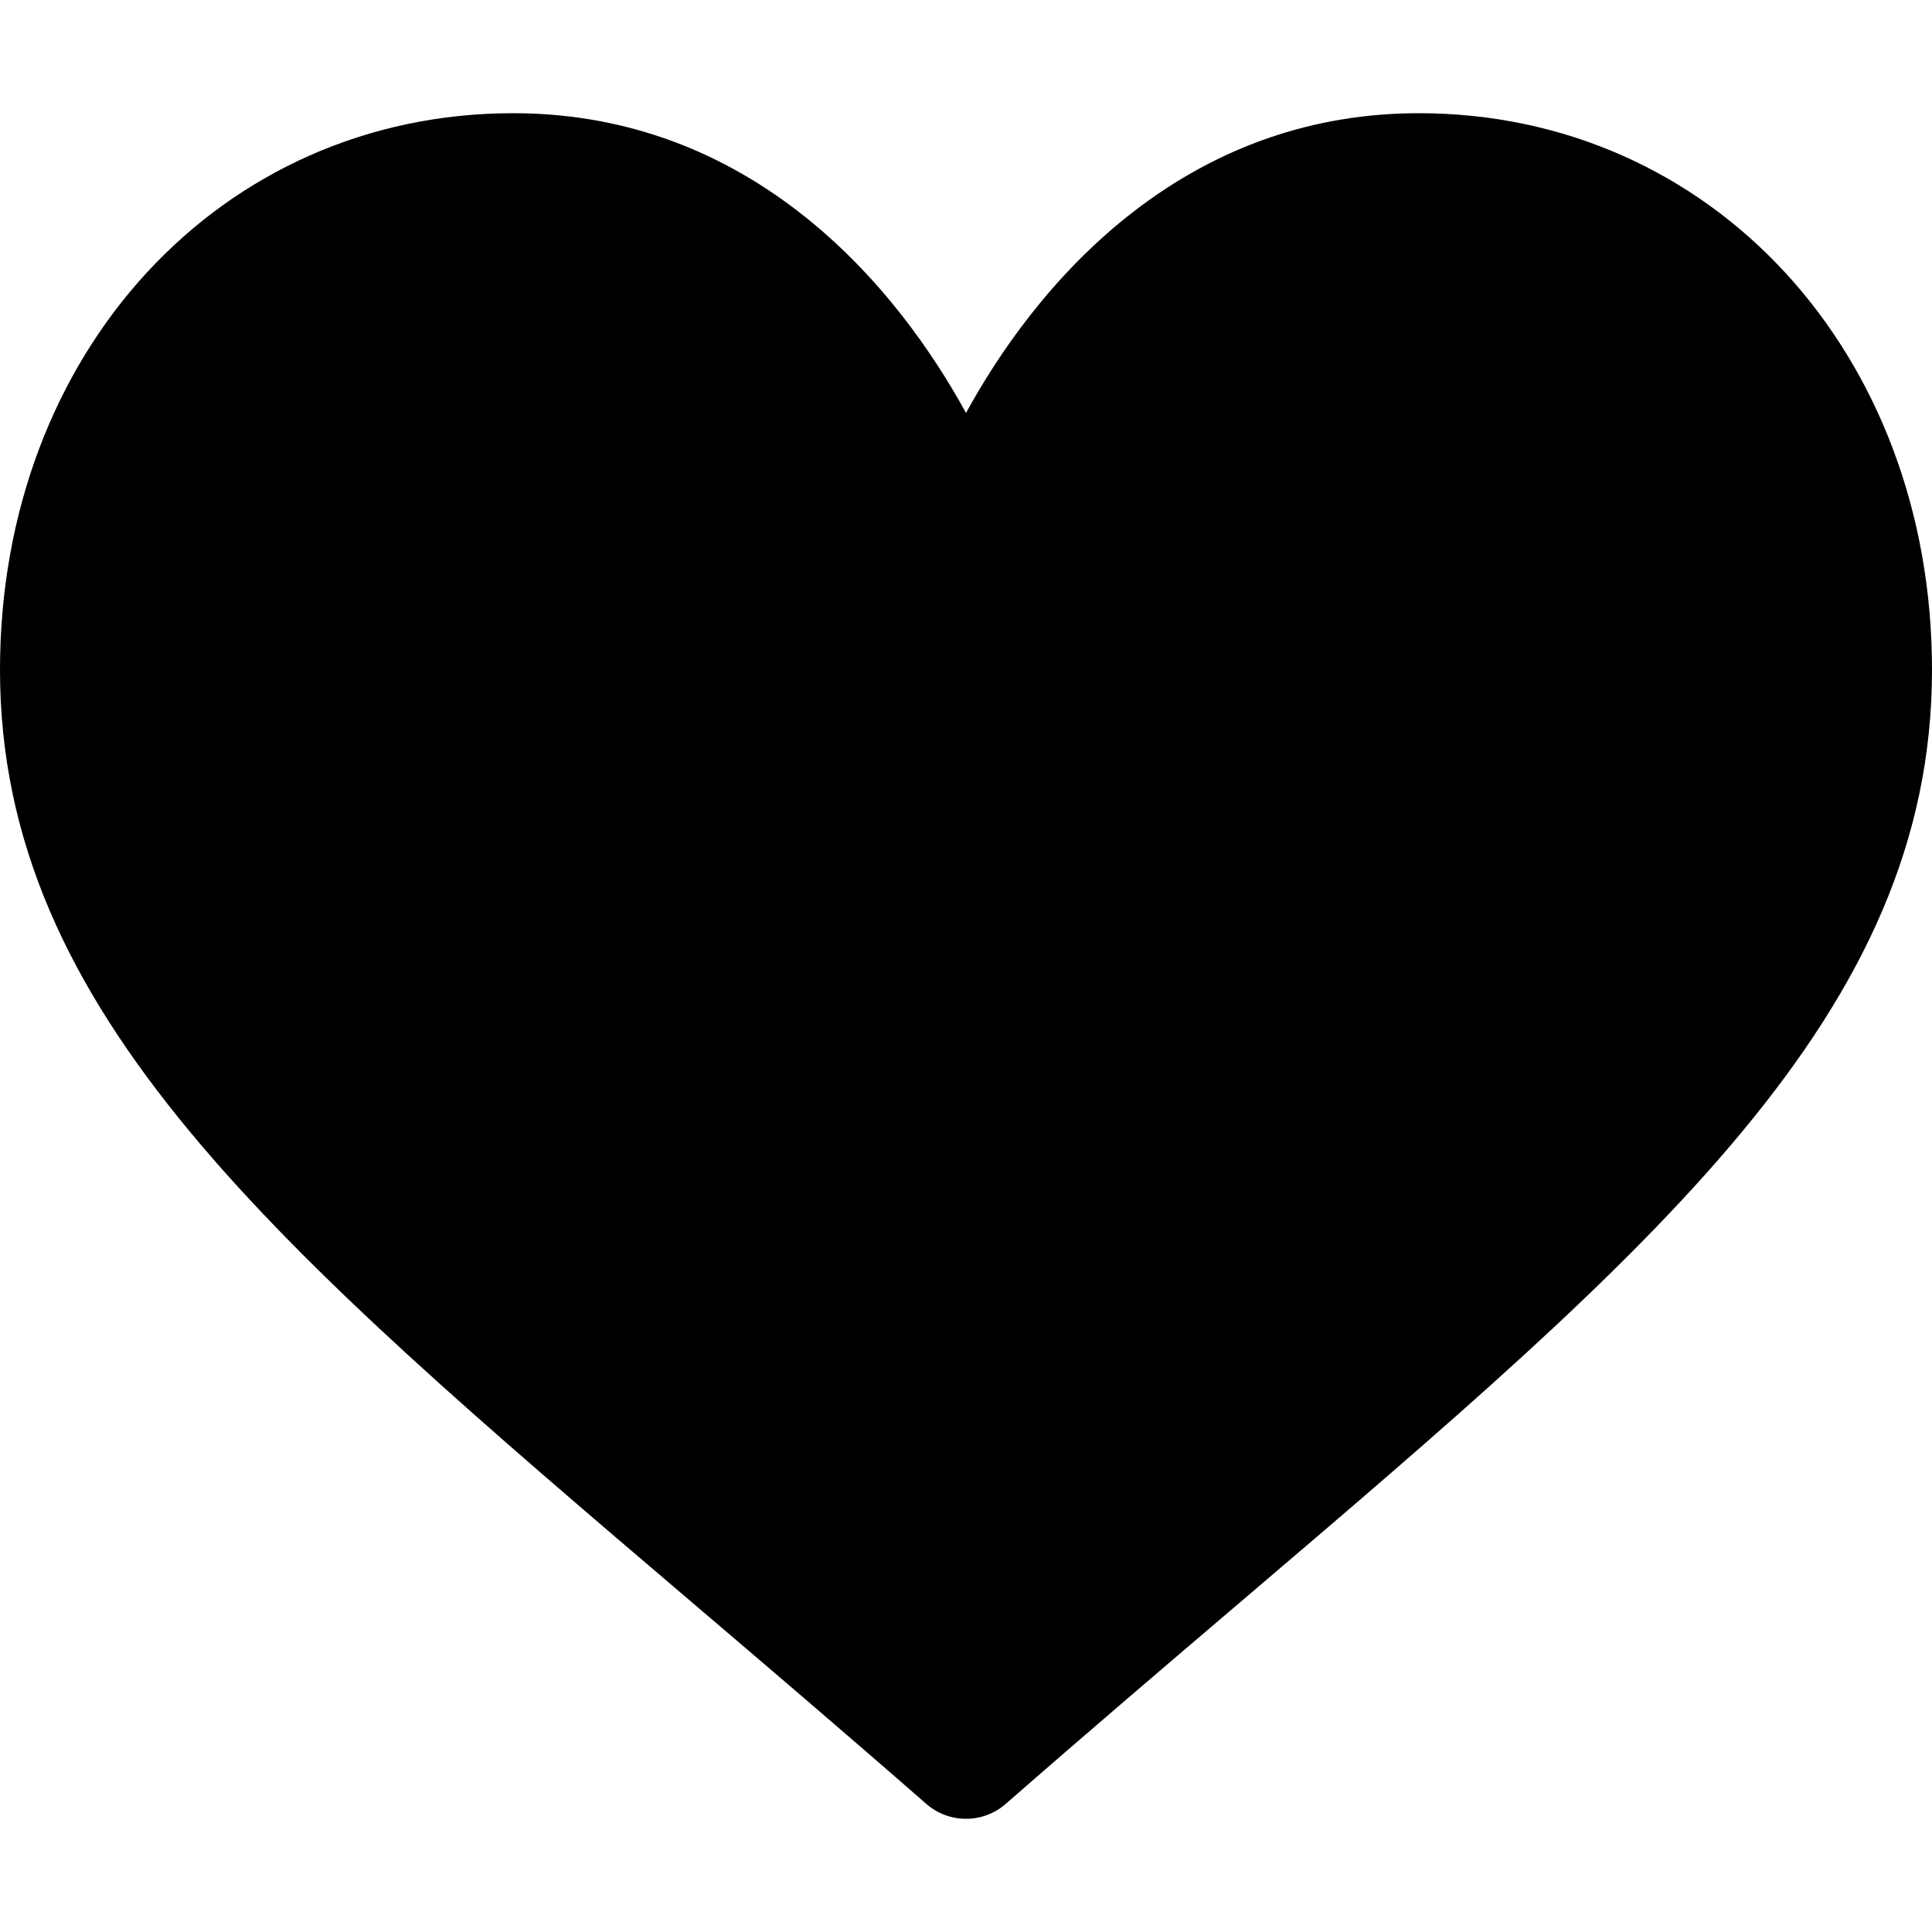
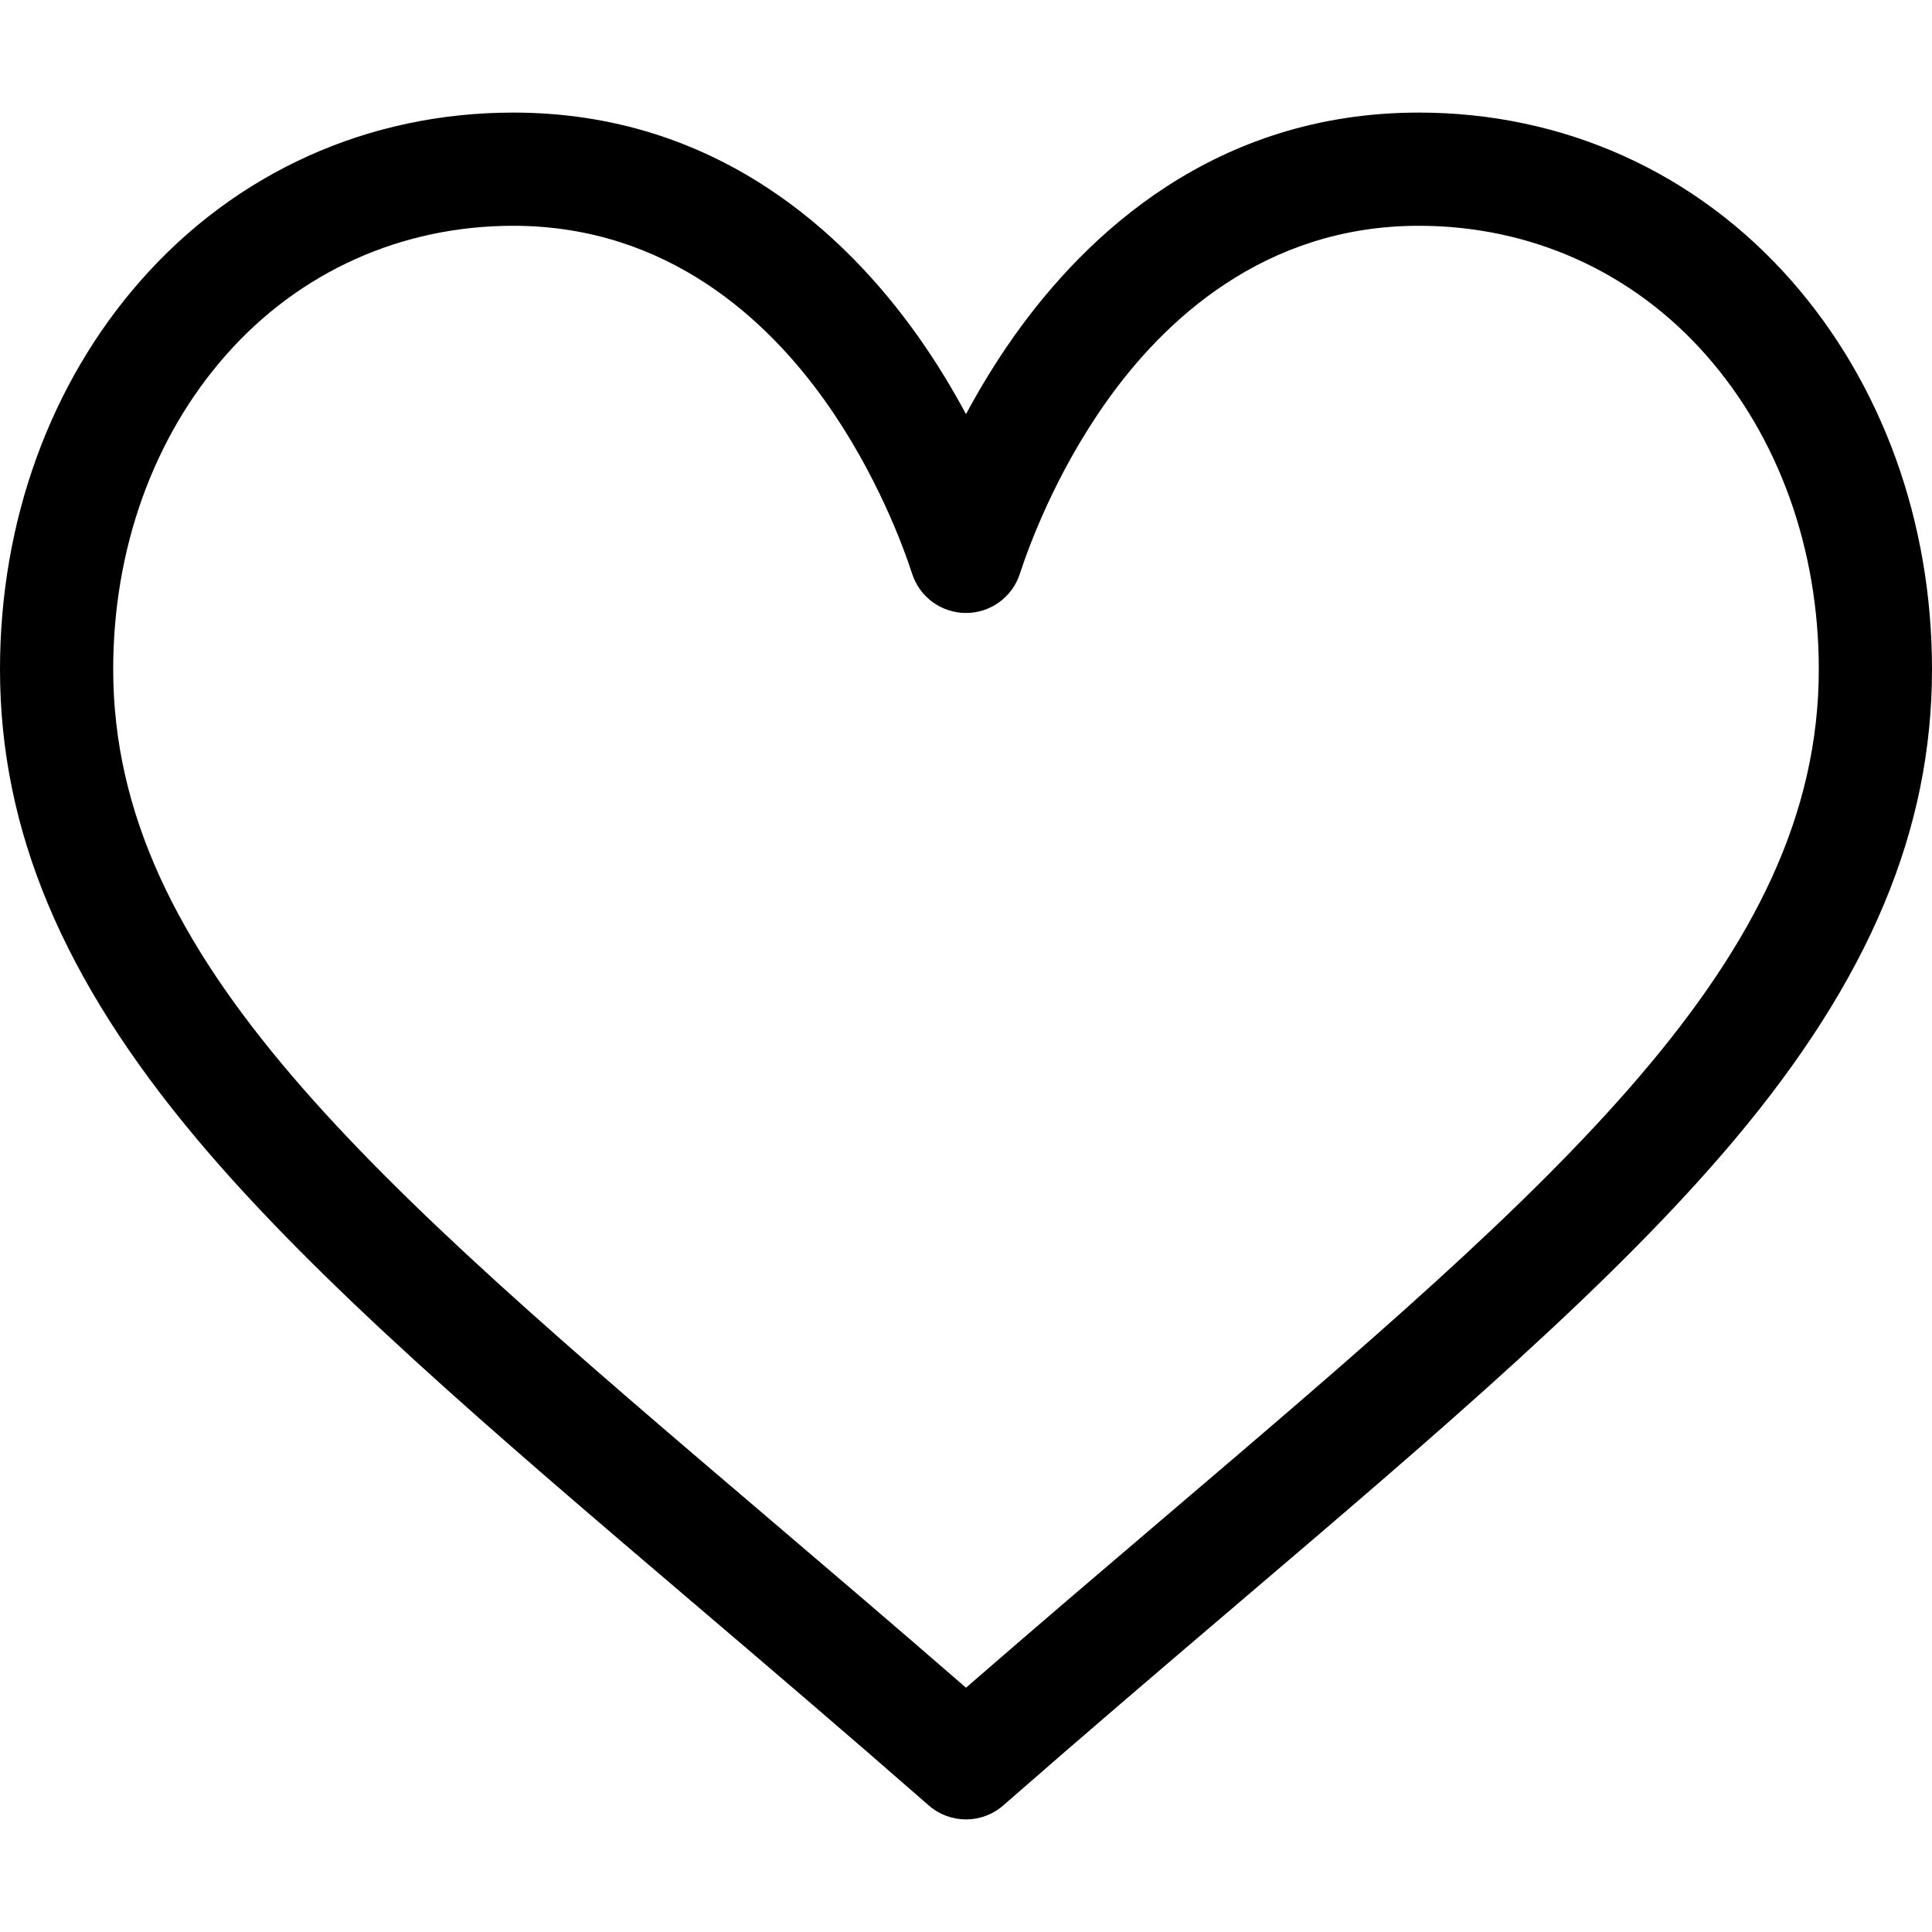
<svg xmlns="http://www.w3.org/2000/svg" version="1.1" id="Capa_1" x="0px" y="0px" viewBox="0 0 512 512" style="enable-background:new 0 0 512 512;" xml:space="preserve">
  <g>
    <g>
-       <path d="M376,30c-27.783,0-53.255,8.804-75.707,26.168c-21.525,16.647-35.856,37.85-44.293,53.268    c-8.437-15.419-22.768-36.621-44.293-53.268C189.255,38.804,163.783,30,136,30C58.468,30,0,93.417,0,177.514    c0,90.854,72.943,153.015,183.369,247.118c18.752,15.981,40.007,34.095,62.099,53.414C248.38,480.596,252.12,482,256,482    s7.62-1.404,10.532-3.953c22.094-19.322,43.348-37.435,62.111-53.425C439.057,330.529,512,268.368,512,177.514    C512,93.417,453.532,30,376,30z" />
+       <path d="M474.644,74.27C449.391,45.616,414.358,29.836,376,29.836c-53.948,0-88.103,32.22-107.255,59.25    c-4.969,7.014-9.196,14.047-12.745,20.665c-3.549-6.618-7.775-13.651-12.745-20.665c-19.152-27.03-53.307-59.25-107.255-59.25    c-38.358,0-73.391,15.781-98.645,44.435C13.267,101.605,0,138.213,0,177.351c0,42.603,16.633,82.228,52.345,124.7    c31.917,37.96,77.834,77.088,131.005,122.397c19.813,16.884,40.302,34.344,62.115,53.429l0.655,0.574    c2.828,2.476,6.354,3.713,9.88,3.713s7.052-1.238,9.88-3.713l0.655-0.574c21.813-19.085,42.302-36.544,62.118-53.431    c53.168-45.306,99.085-84.434,131.002-122.395C495.367,259.578,512,219.954,512,177.351    C512,138.213,498.733,101.605,474.644,74.27z M309.193,401.614c-17.08,14.554-34.658,29.533-53.193,45.646    c-18.534-16.111-36.113-31.091-53.196-45.648C98.745,312.939,30,254.358,30,177.351c0-31.83,10.605-61.394,29.862-83.245    C79.34,72.007,106.379,59.836,136,59.836c41.129,0,67.716,25.338,82.776,46.594c13.509,19.064,20.558,38.282,22.962,45.659    c2.011,6.175,7.768,10.354,14.262,10.354c6.494,0,12.251-4.179,14.262-10.354c2.404-7.377,9.453-26.595,22.962-45.66    c15.06-21.255,41.647-46.593,82.776-46.593c29.621,0,56.66,12.171,76.137,34.27C471.395,115.957,482,145.521,482,177.351    C482,254.358,413.255,312.939,309.193,401.614z" />
    </g>
  </g>
+   <g>
+ </g>
+   <g>
+ </g>
+   <g>
+ </g>
+   <g>
+ </g>
+   <g>
+ </g>
+   <g>
+ </g>
+   <g>
+ </g>
+   <g>
+ </g>
+   <g>
+ </g>
+   <g>
+ </g>
+   <g>
+ </g>
+   <g>
+ </g>
+   <g>
+ </g>
+   <g>
+ </g>
+   <g>
+ </g>
</svg>
